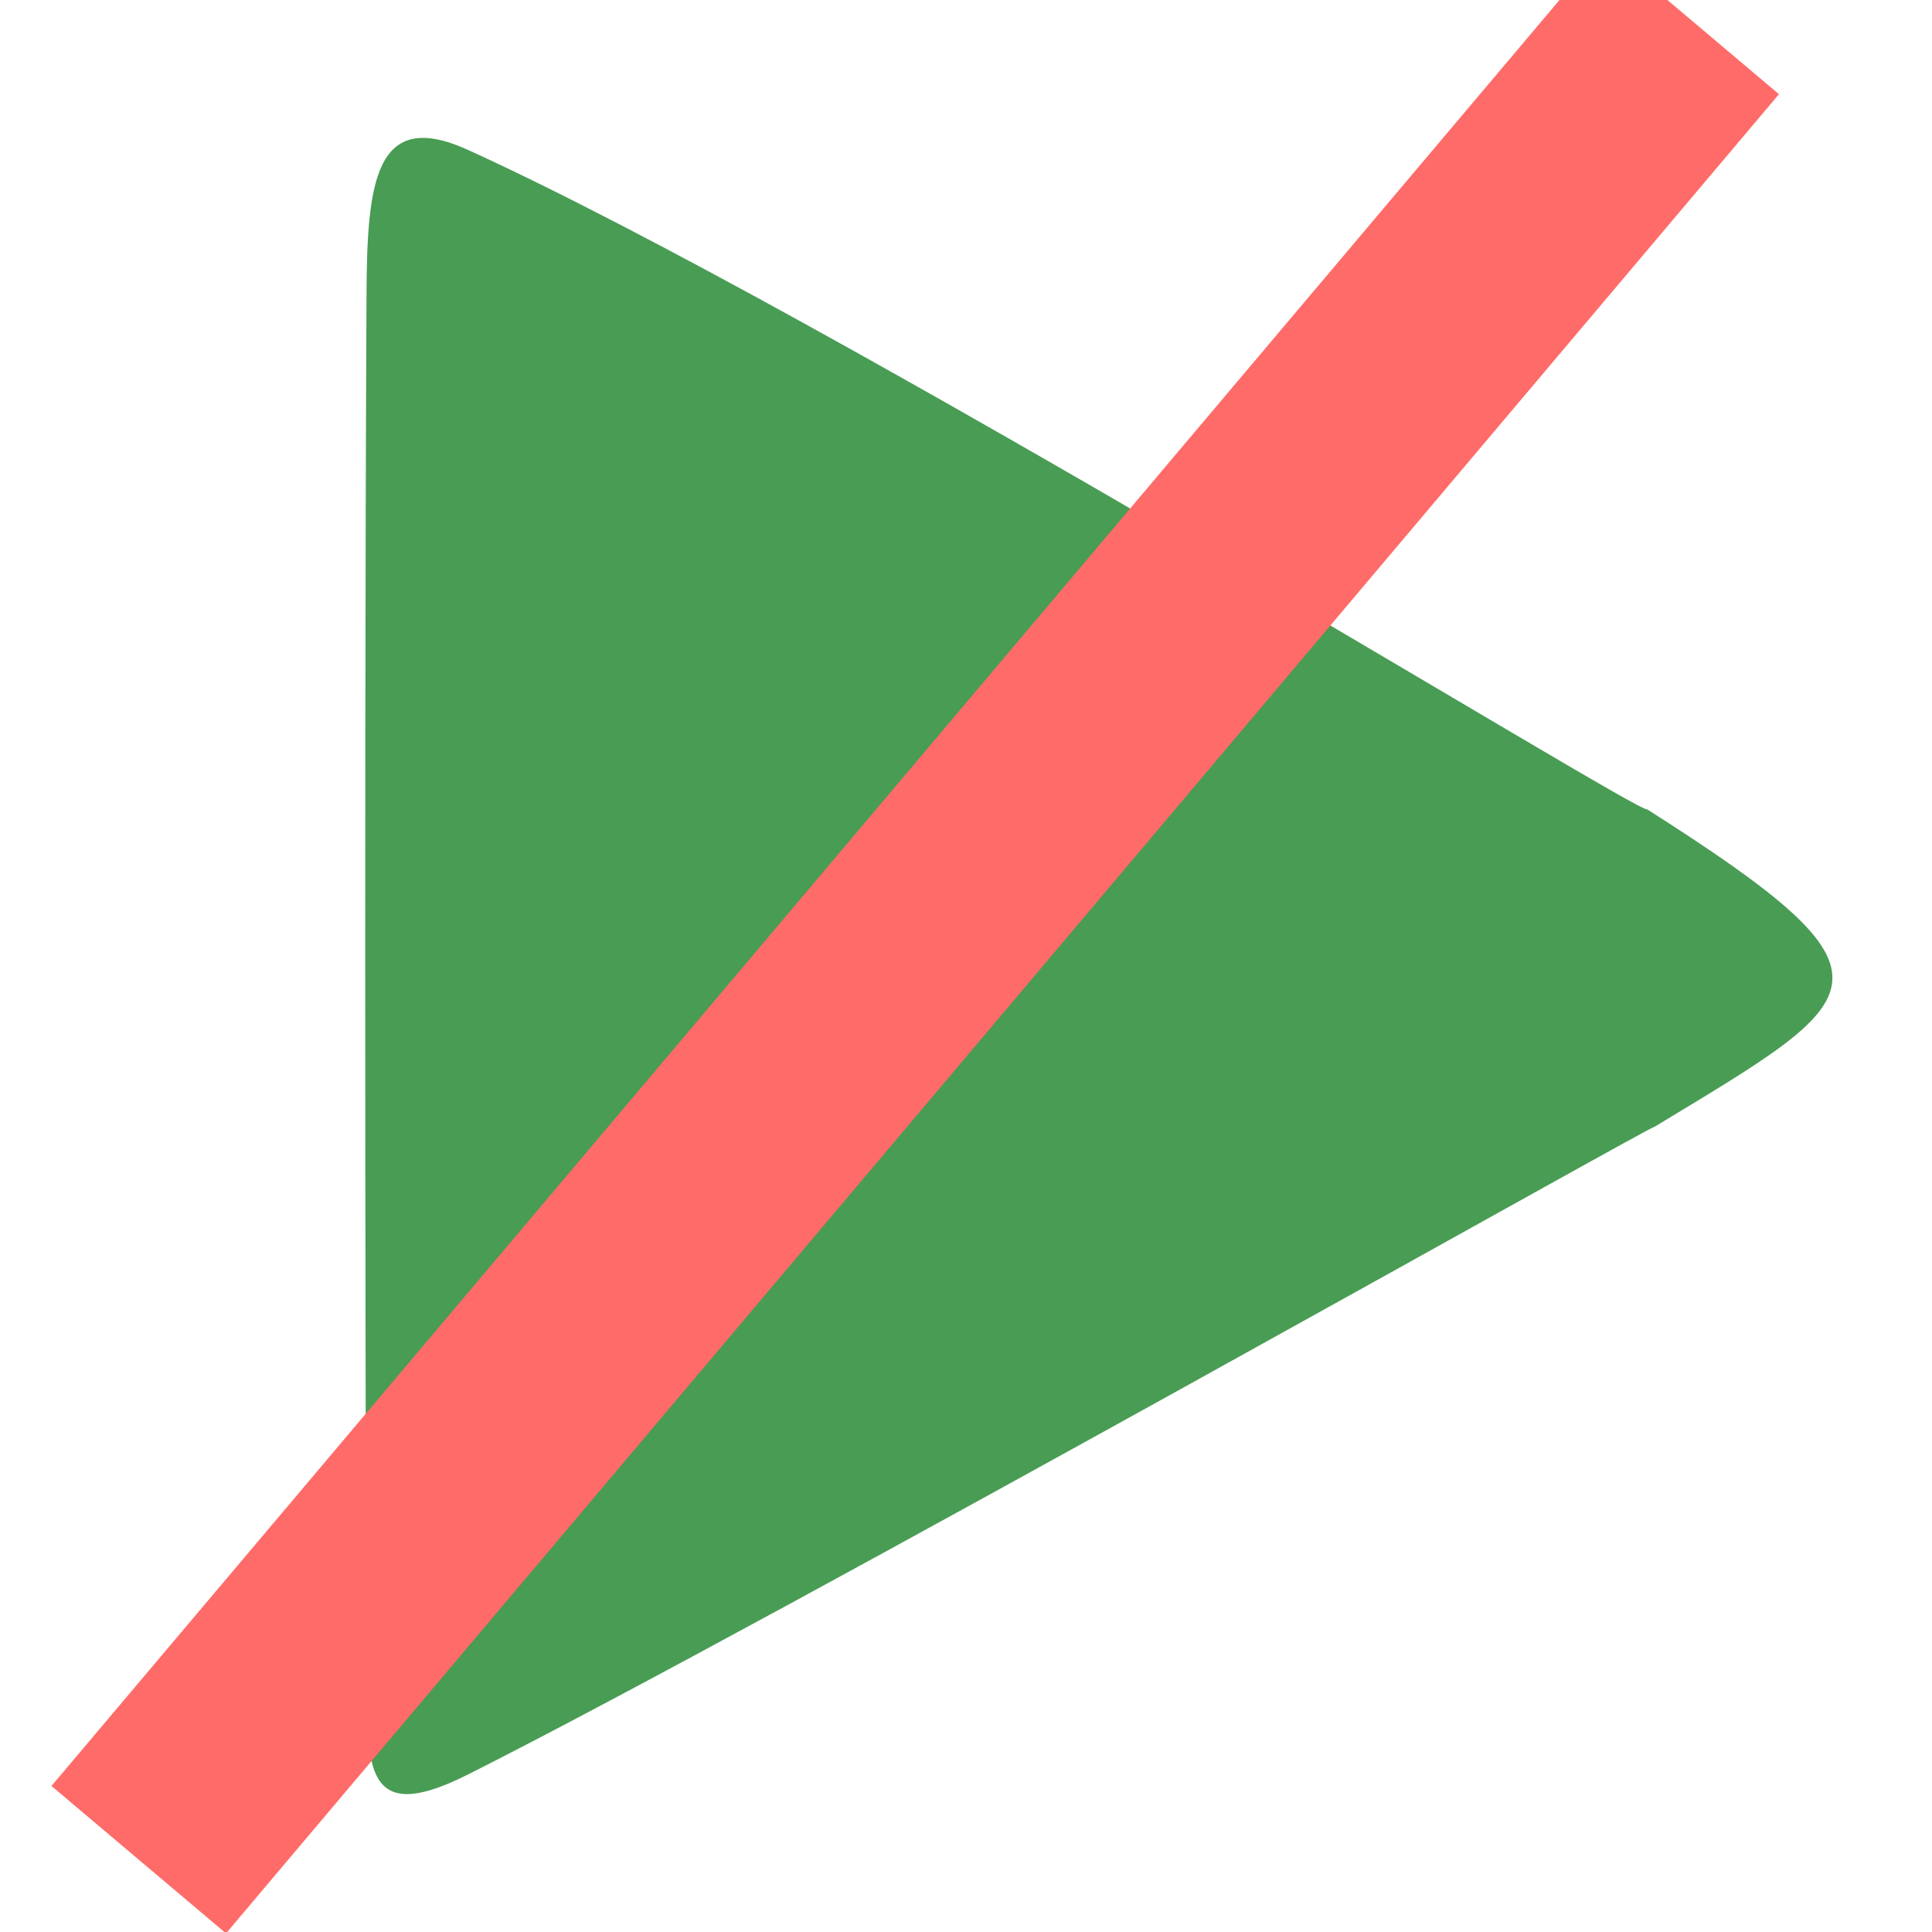
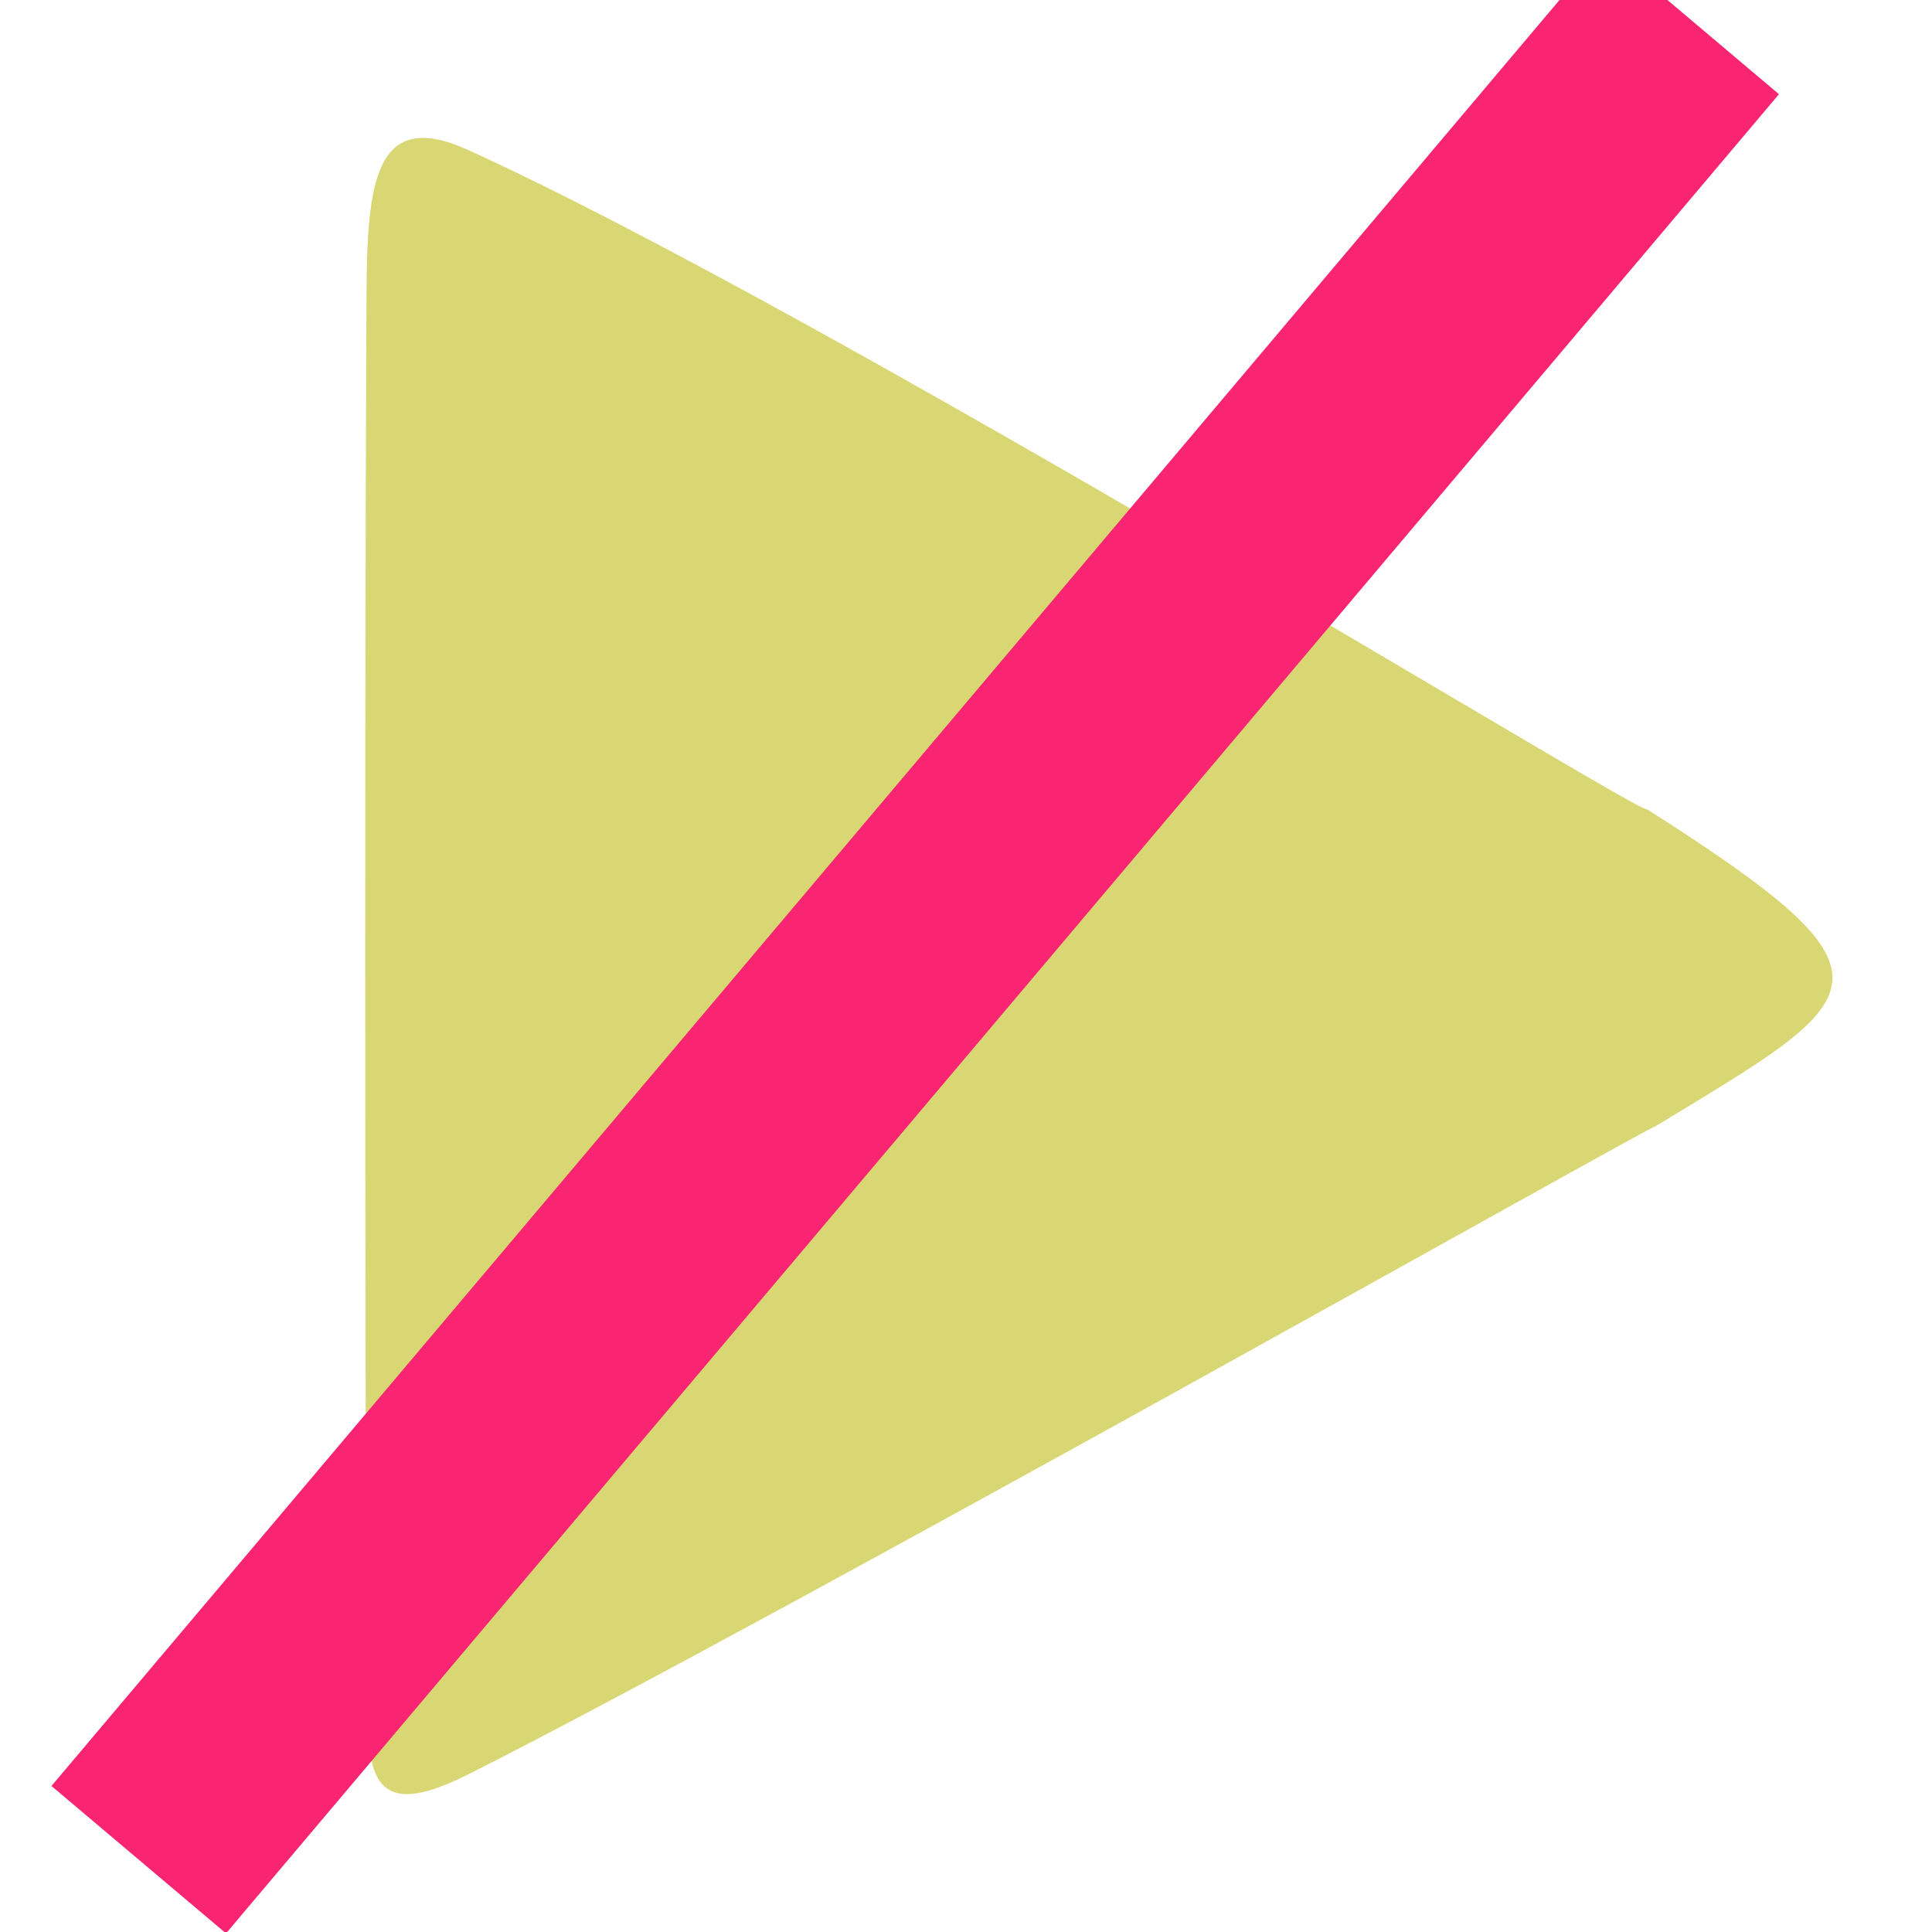
<svg xmlns="http://www.w3.org/2000/svg" version="1.1" id="Layer_1" x="0px" y="0px" viewBox="0 0 512 512" xml:space="preserve" width="512" height="512">
  <defs id="defs854">
	
	
</defs>
-   <g id="g4754">
-     <g id="g821" transform="translate(-156.967,-497.2301)">
+   <g id="g821" transform="translate(-156.967,-497.2301)">
</g>
-     <g id="g823" transform="translate(-156.967,-497.2301)">
+   <g id="g823" transform="translate(-156.967,-497.2301)">
</g>
-     <g id="g825" transform="translate(-156.967,-497.2301)">
+   <g id="g825" transform="translate(-156.967,-497.2301)">
</g>
-     <g id="g827" transform="translate(-156.967,-497.2301)">
+   <g id="g827" transform="translate(-156.967,-497.2301)">
</g>
-     <g id="g829" transform="translate(-156.967,-497.2301)">
+   <g id="g829" transform="translate(-156.967,-497.2301)">
</g>
-     <g id="g831" transform="translate(-156.967,-497.2301)">
+   <g id="g831" transform="translate(-156.967,-497.2301)">
</g>
-     <g id="g833" transform="translate(-156.967,-497.2301)">
+   <g id="g833" transform="translate(-156.967,-497.2301)">
</g>
-     <g id="g835" transform="translate(-156.967,-497.2301)">
+   <g id="g835" transform="translate(-156.967,-497.2301)">
</g>
-     <g id="g837" transform="translate(-156.967,-497.2301)">
+   <g id="g837" transform="translate(-156.967,-497.2301)">
</g>
-     <g id="g839" transform="translate(-156.967,-497.2301)">
+   <g id="g839" transform="translate(-156.967,-497.2301)">
</g>
-     <g id="g841" transform="translate(-156.967,-497.2301)">
+   <g id="g841" transform="translate(-156.967,-497.2301)">
</g>
-     <g id="g843" transform="translate(-156.967,-497.2301)">
+   <g id="g843" transform="translate(-156.967,-497.2301)">
</g>
-     <g id="g845" transform="translate(-156.967,-497.2301)">
+   <g id="g845" transform="translate(-156.967,-497.2301)">
</g>
-     <g id="g847" transform="translate(-156.967,-497.2301)">
+   <g id="g847" transform="translate(-156.967,-497.2301)">
</g>
-     <g id="g849" transform="translate(-156.967,-497.2301)">
+   <g id="g849" transform="translate(-156.967,-497.2301)">
</g>
-     <g id="g4734">
-       <path style="fill:#499c54;fill-opacity:1;stroke:none;stroke-width:6.54;stroke-miterlimit:4;stroke-dasharray:none;stroke-opacity:1" d="M 436.484,214.463 C 435.249,216.413 220.117,83.479 124.051,39.737 99.263,28.45 97.266,48.49 97.126,78.343 c -0.681,145.103 -0.149,348.925 0,356.243 0.616,30.268 -3.683,51.057 26.925,35.657 81.153,-40.831 320.911,-176.096 314.185,-171.491 57.744,-34.972 68.983,-39.296 -1.752,-84.29 z" id="path817" />
-     </g>
-     <path style="fill:none;stroke:#ff6b68;stroke-width:60.545;stroke-linecap:butt;stroke-linejoin:miter;stroke-miterlimit:4;stroke-dasharray:none;stroke-opacity:1" d="M 36.769,492.834 448.316,5.434" id="path1254" />
-   </g>
+   <path style="fill:#d8d773;fill-opacity:1;stroke:none;stroke-width:6.54;stroke-miterlimit:4;stroke-dasharray:none;stroke-opacity:1" d="M 436.484,214.463 C 435.249,216.413 220.117,83.479 124.051,39.737 99.263,28.45 97.266,48.49 97.126,78.343 c -0.681,145.103 -0.149,348.925 0,356.243 0.616,30.268 -3.683,51.057 26.925,35.657 81.153,-40.831 320.911,-176.096 314.185,-171.491 57.744,-34.972 68.983,-39.296 -1.752,-84.29 z" id="path817" />
+   <path style="fill:none;stroke:#f92472;stroke-width:60.545;stroke-linecap:butt;stroke-linejoin:miter;stroke-miterlimit:4;stroke-dasharray:none;stroke-opacity:1" d="M 36.769,492.834 448.316,5.434" id="path1254" />
</svg>
